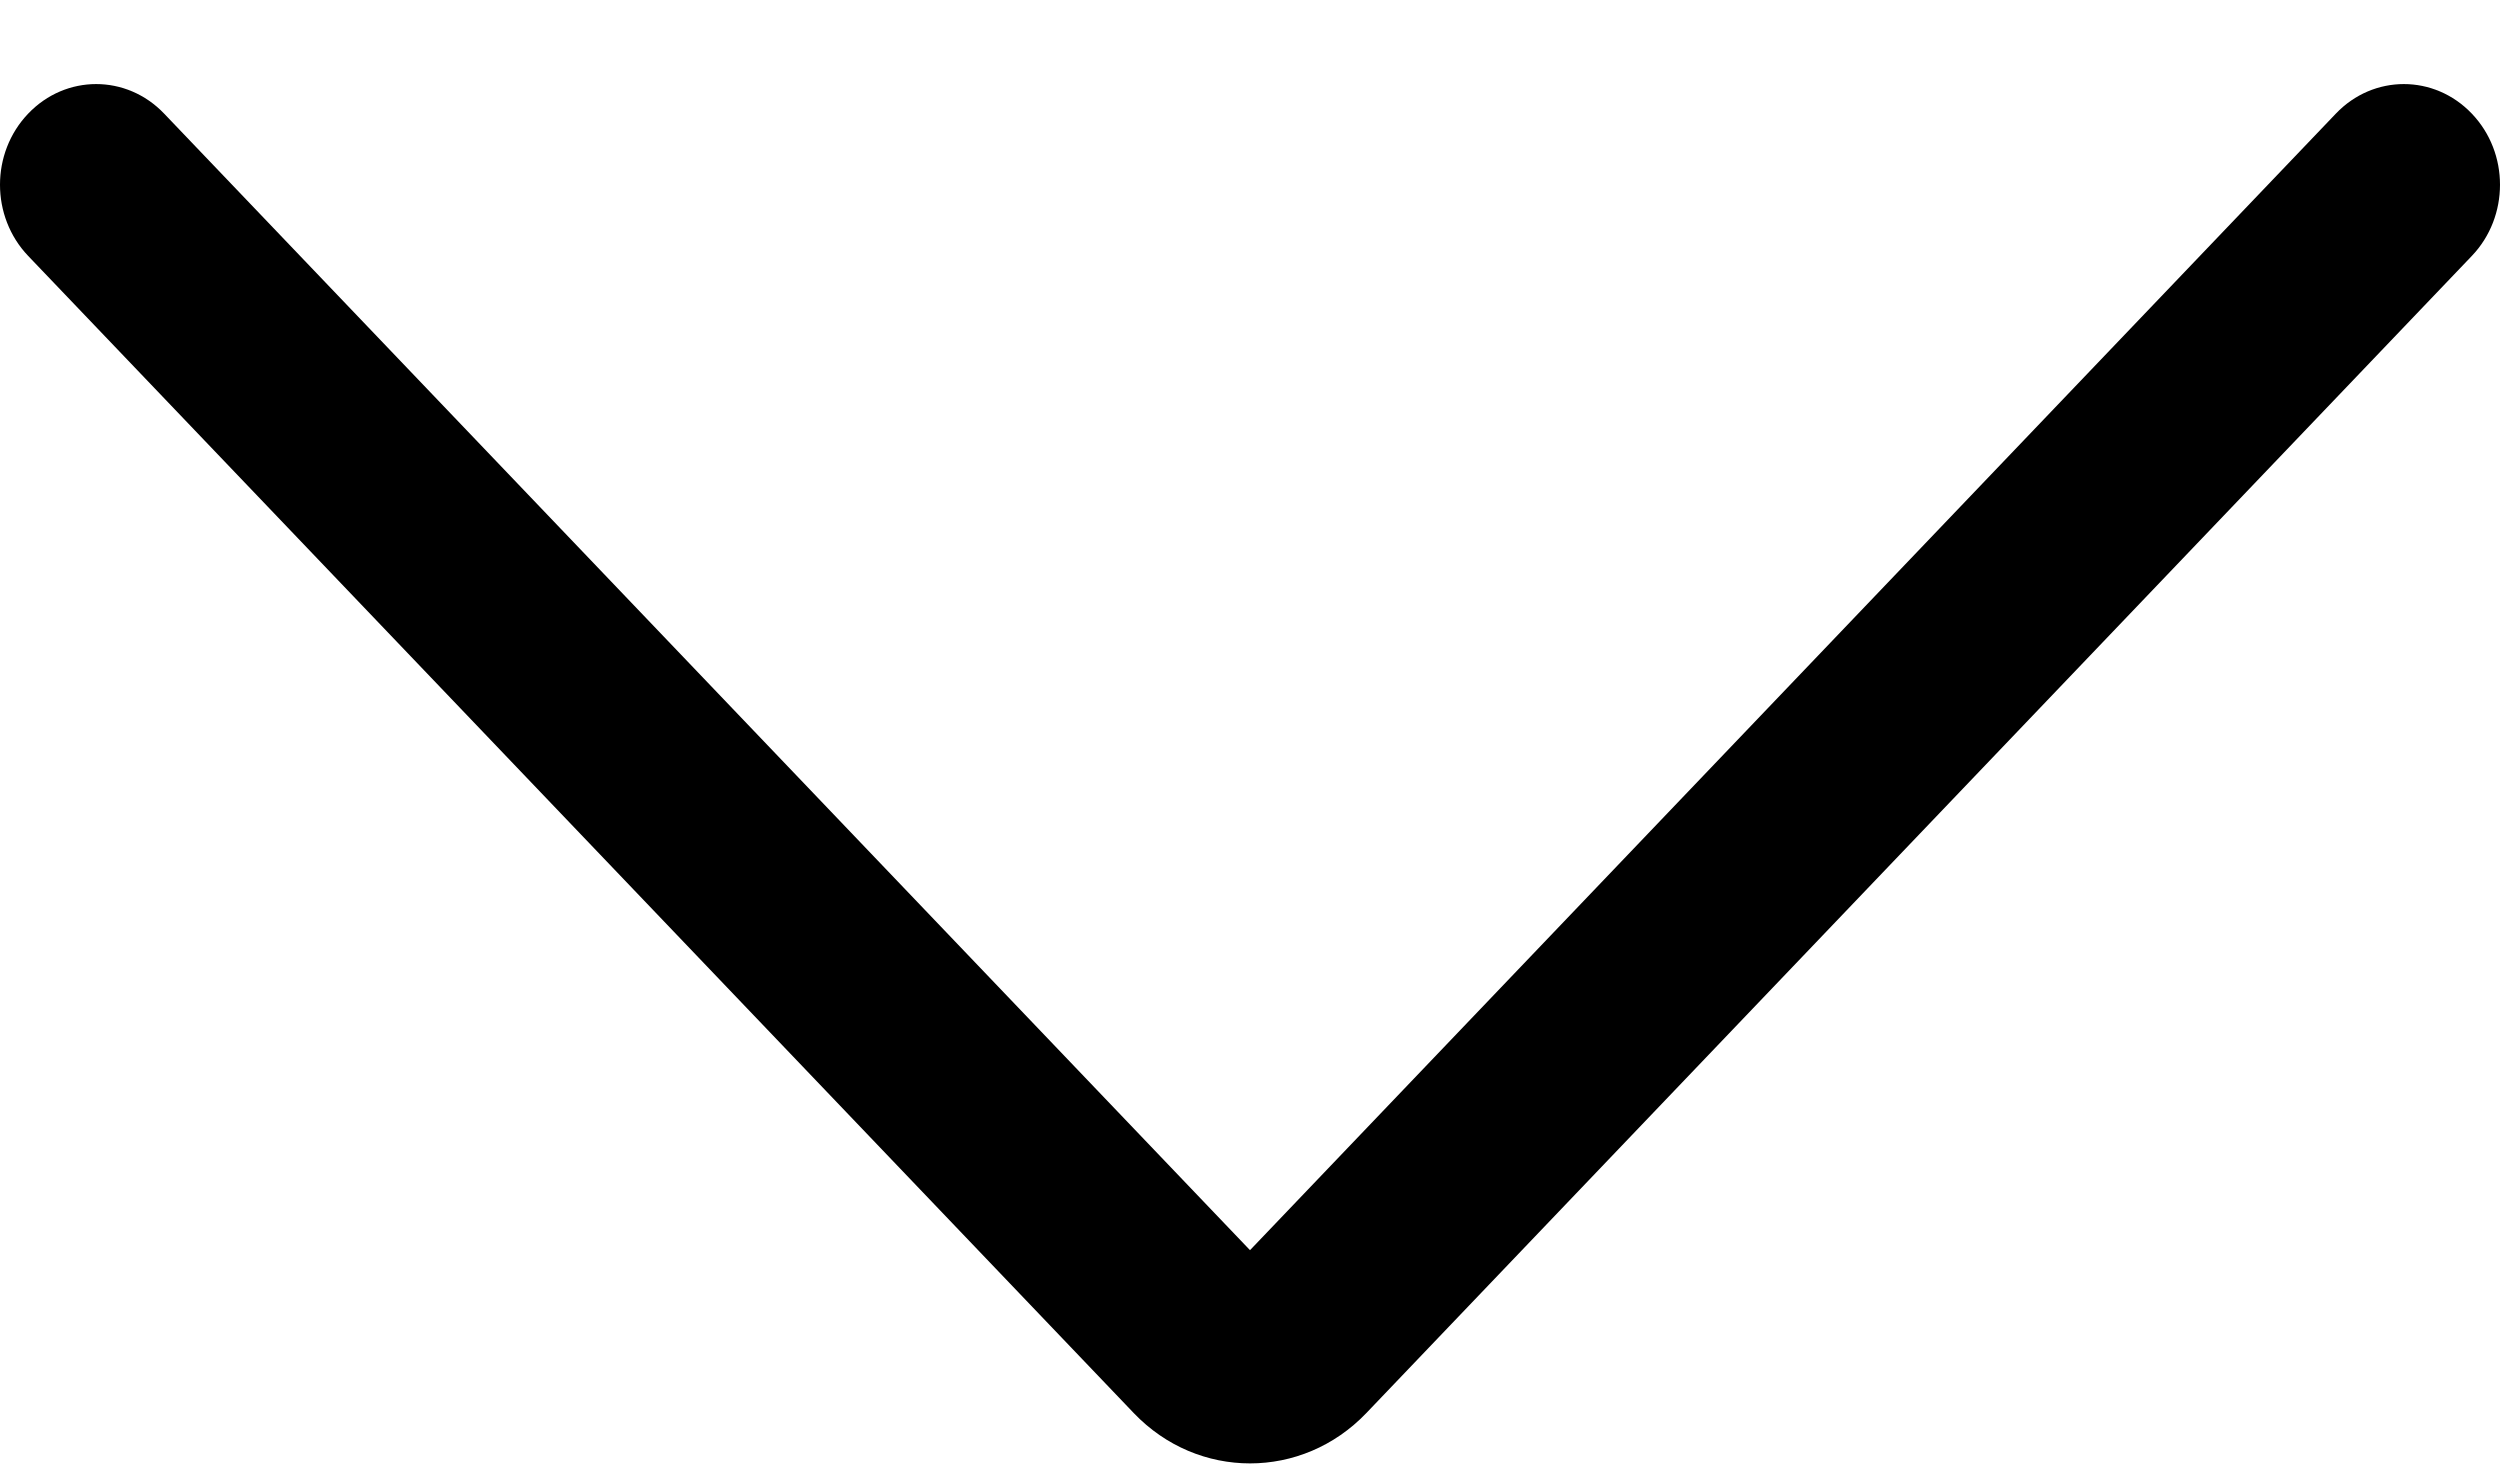
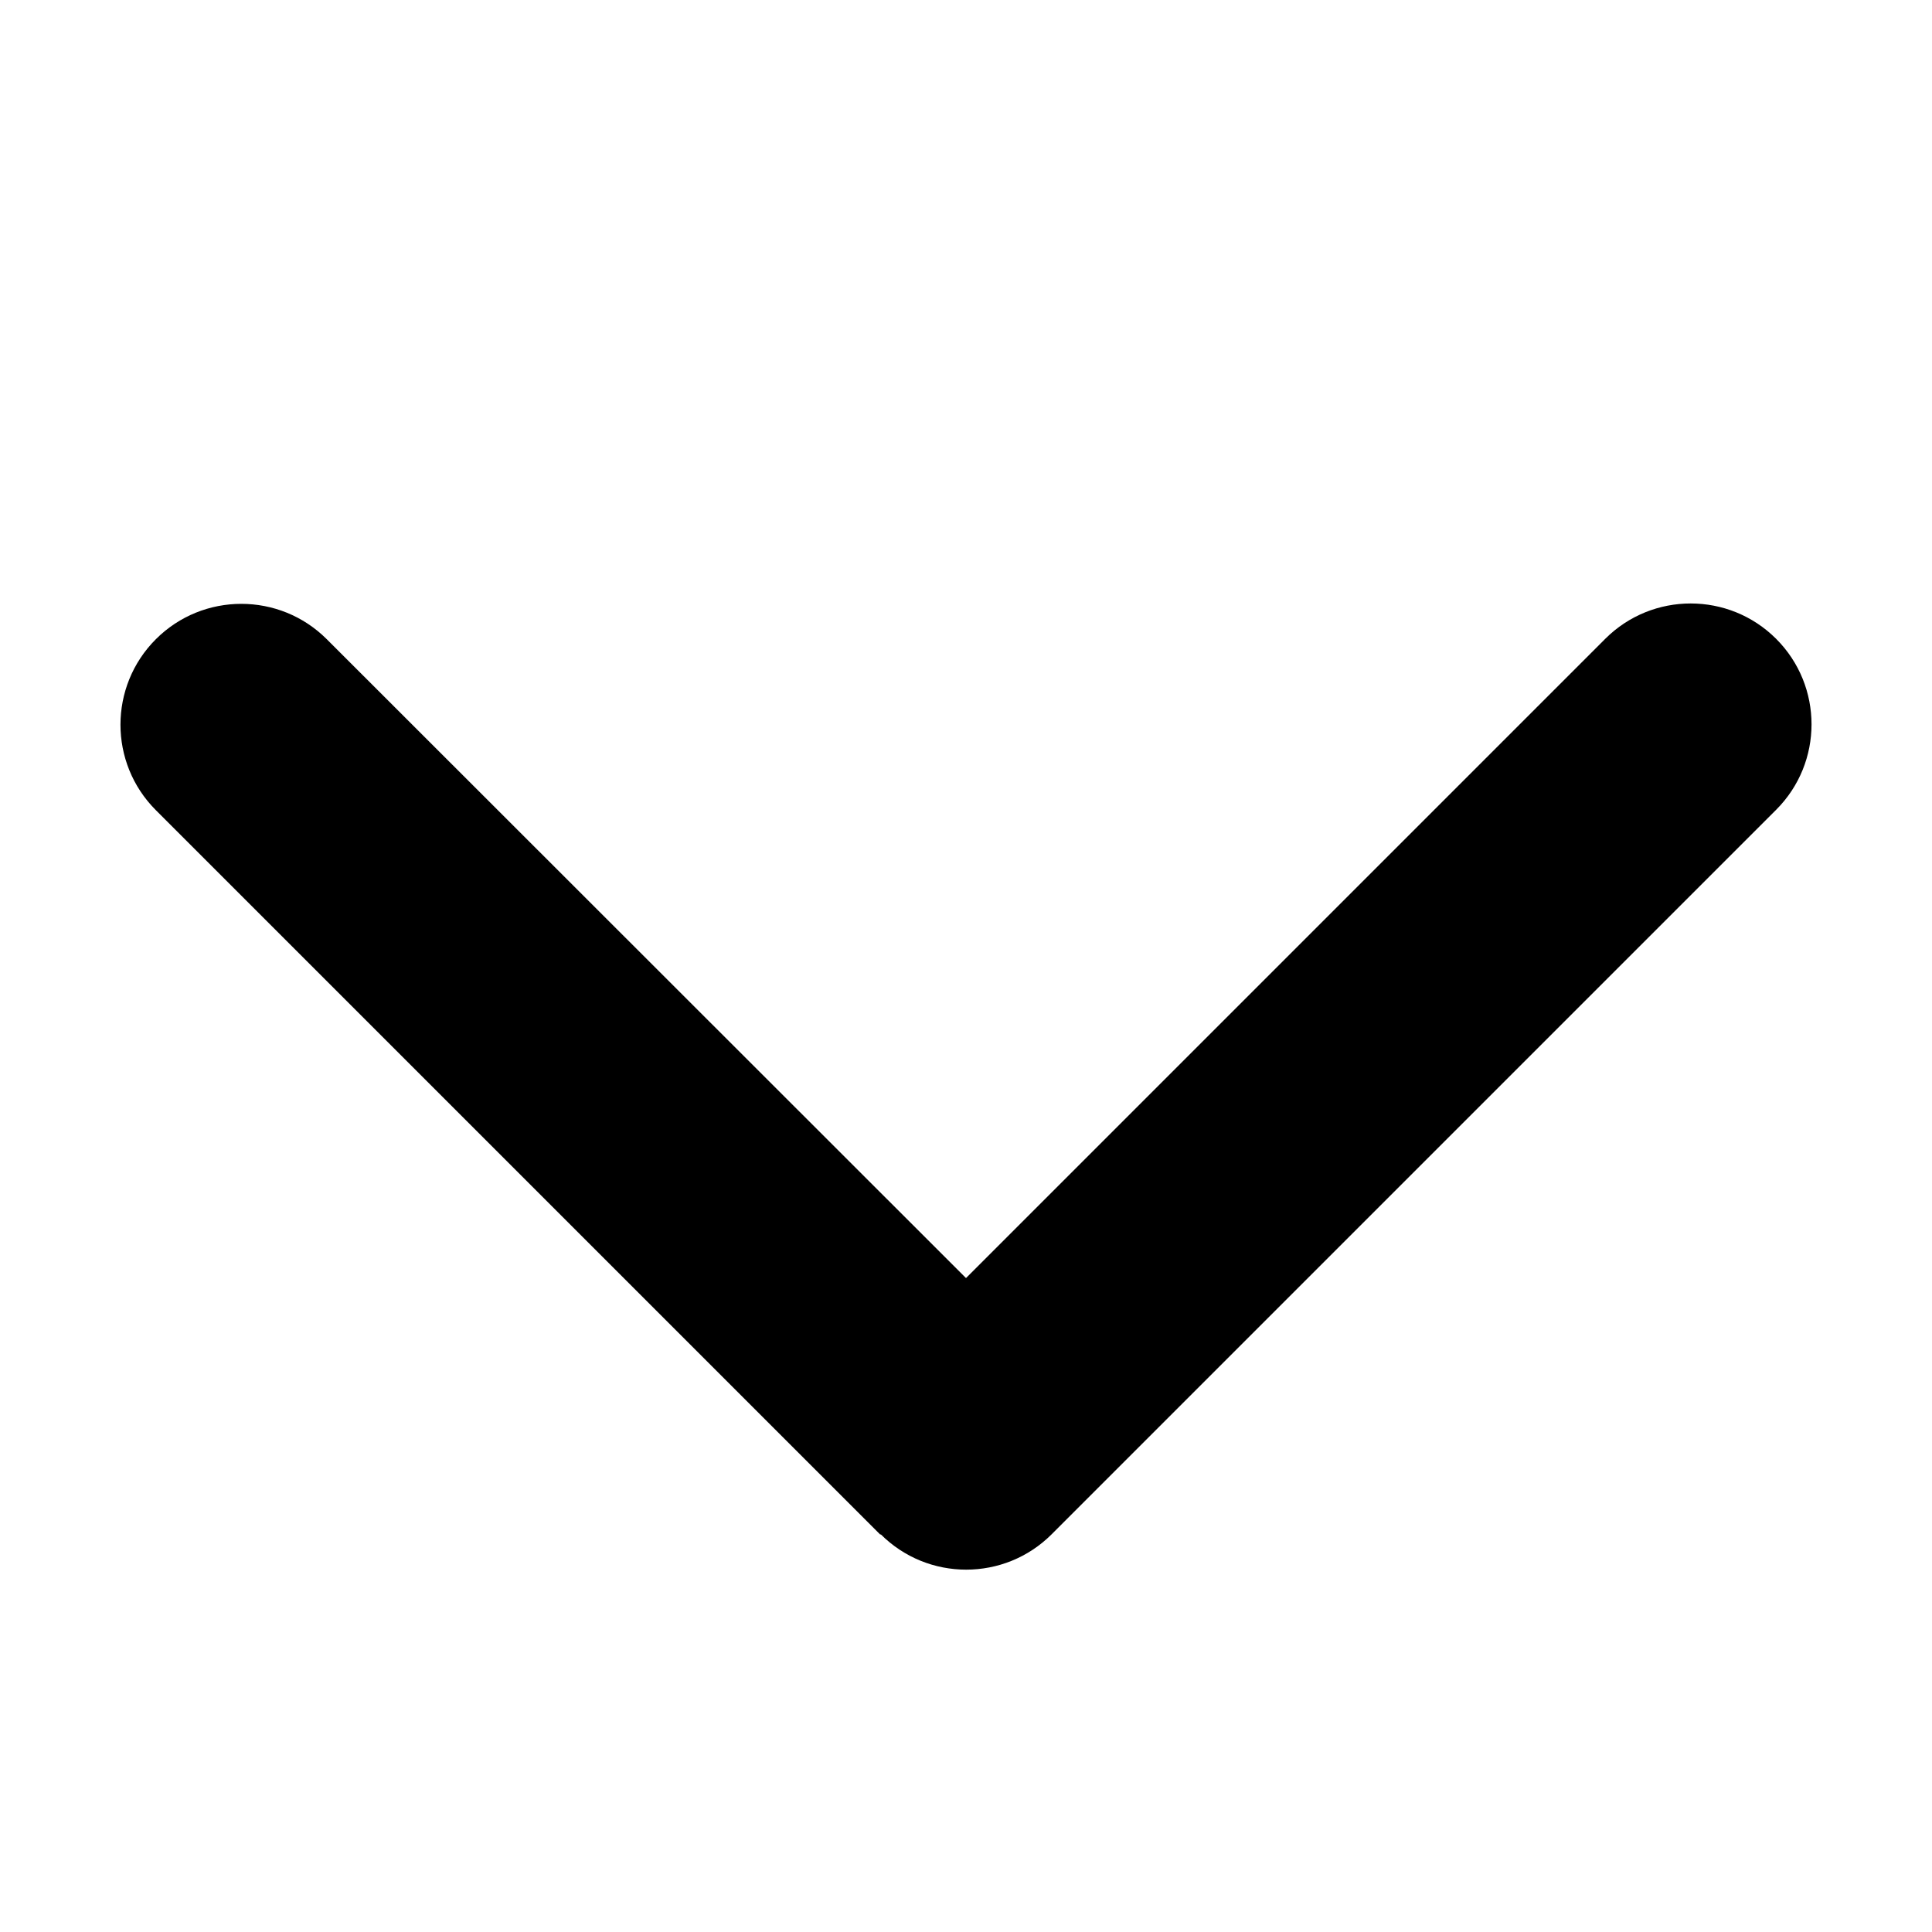
- <svg xmlns="http://www.w3.org/2000/svg" width="29" height="17" viewBox="0 0 29 17" fill="none">
-   <path d="M0.327 1.318C-0.109 1.774 -0.109 2.512 0.327 2.969L13.152 16.392C13.896 17.17 15.105 17.17 15.849 16.392L28.673 2.969C28.891 2.741 29 2.442 29 2.143C29 1.844 28.891 1.546 28.673 1.318C28.237 0.861 27.532 0.861 27.096 1.318L14.5 14.502L1.904 1.318C1.468 0.861 0.763 0.861 0.327 1.318Z" fill="black" />
+ <svg xmlns="http://www.w3.org/2000/svg" viewBox="0 0 512 512">
+   <path d="M233.4 406.6c12.5 12.5 32.8 12.5 45.3 0l192-192c12.5-12.5 12.5-32.8 0-45.3s-32.8-12.5-45.3 0L256 338.7 86.6 169.4c-12.5-12.5-32.8-12.5-45.3 0s-12.5 32.8 0 45.3l192 192z" />
</svg>
